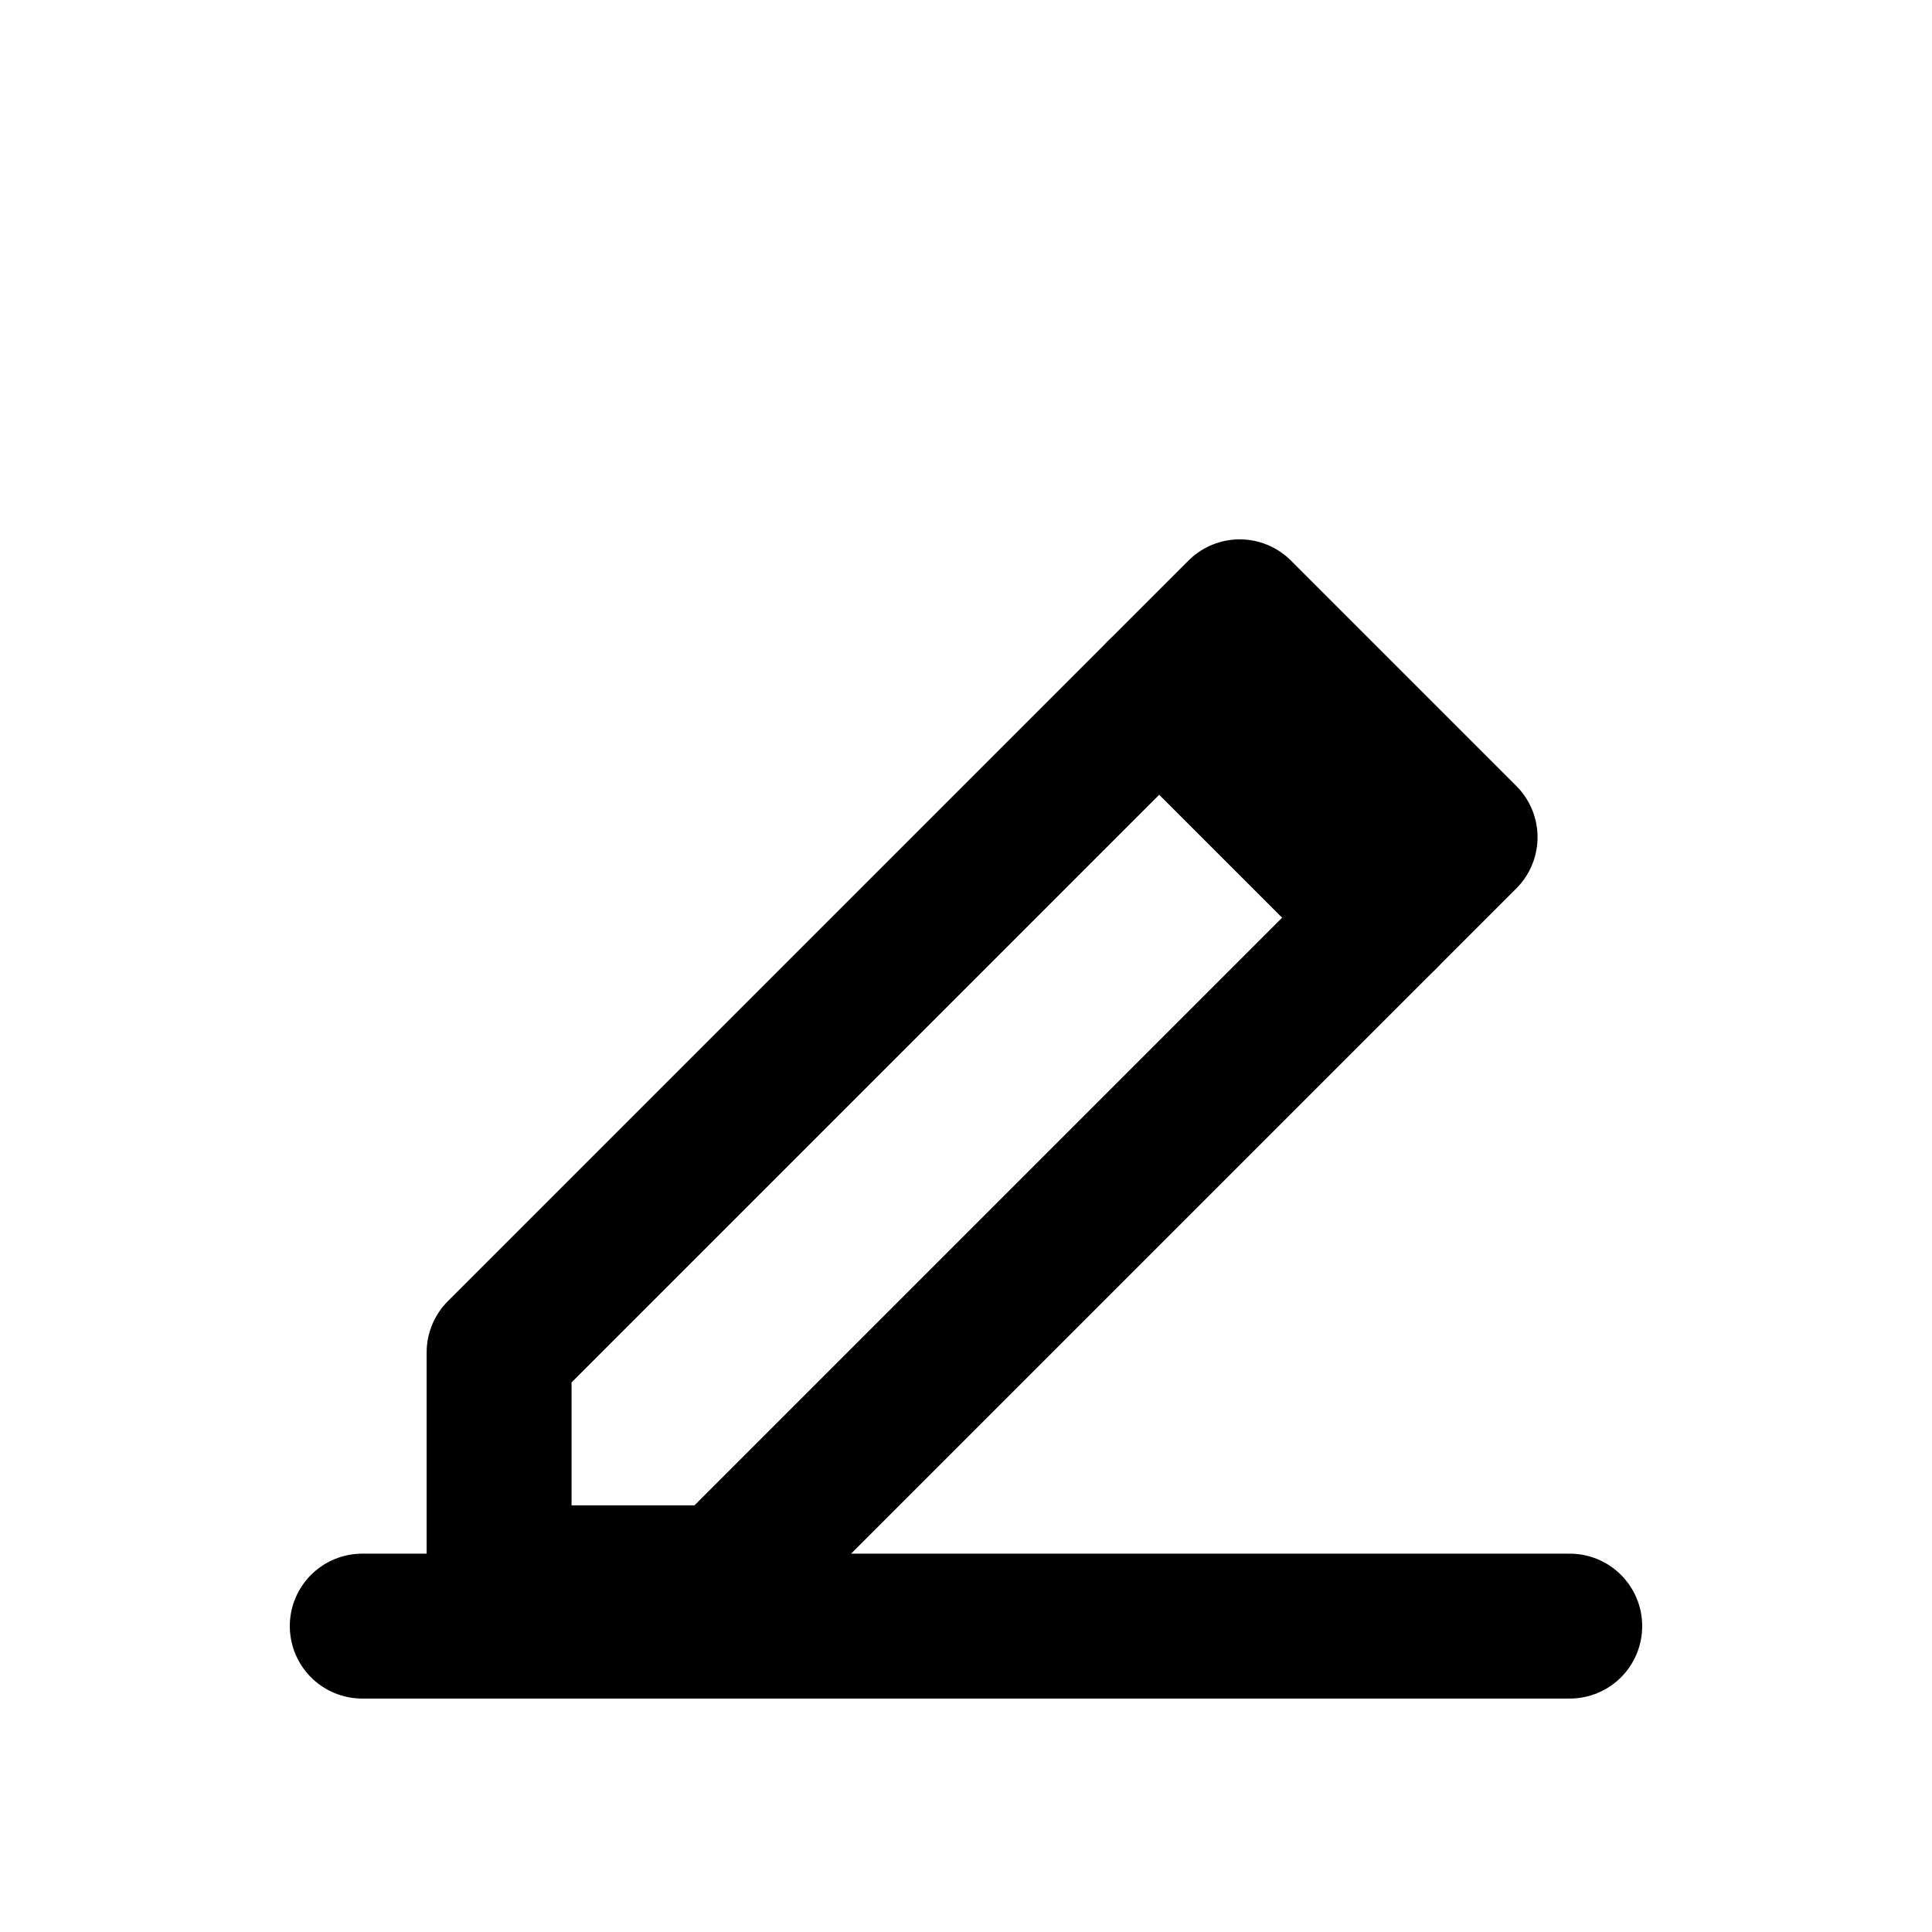
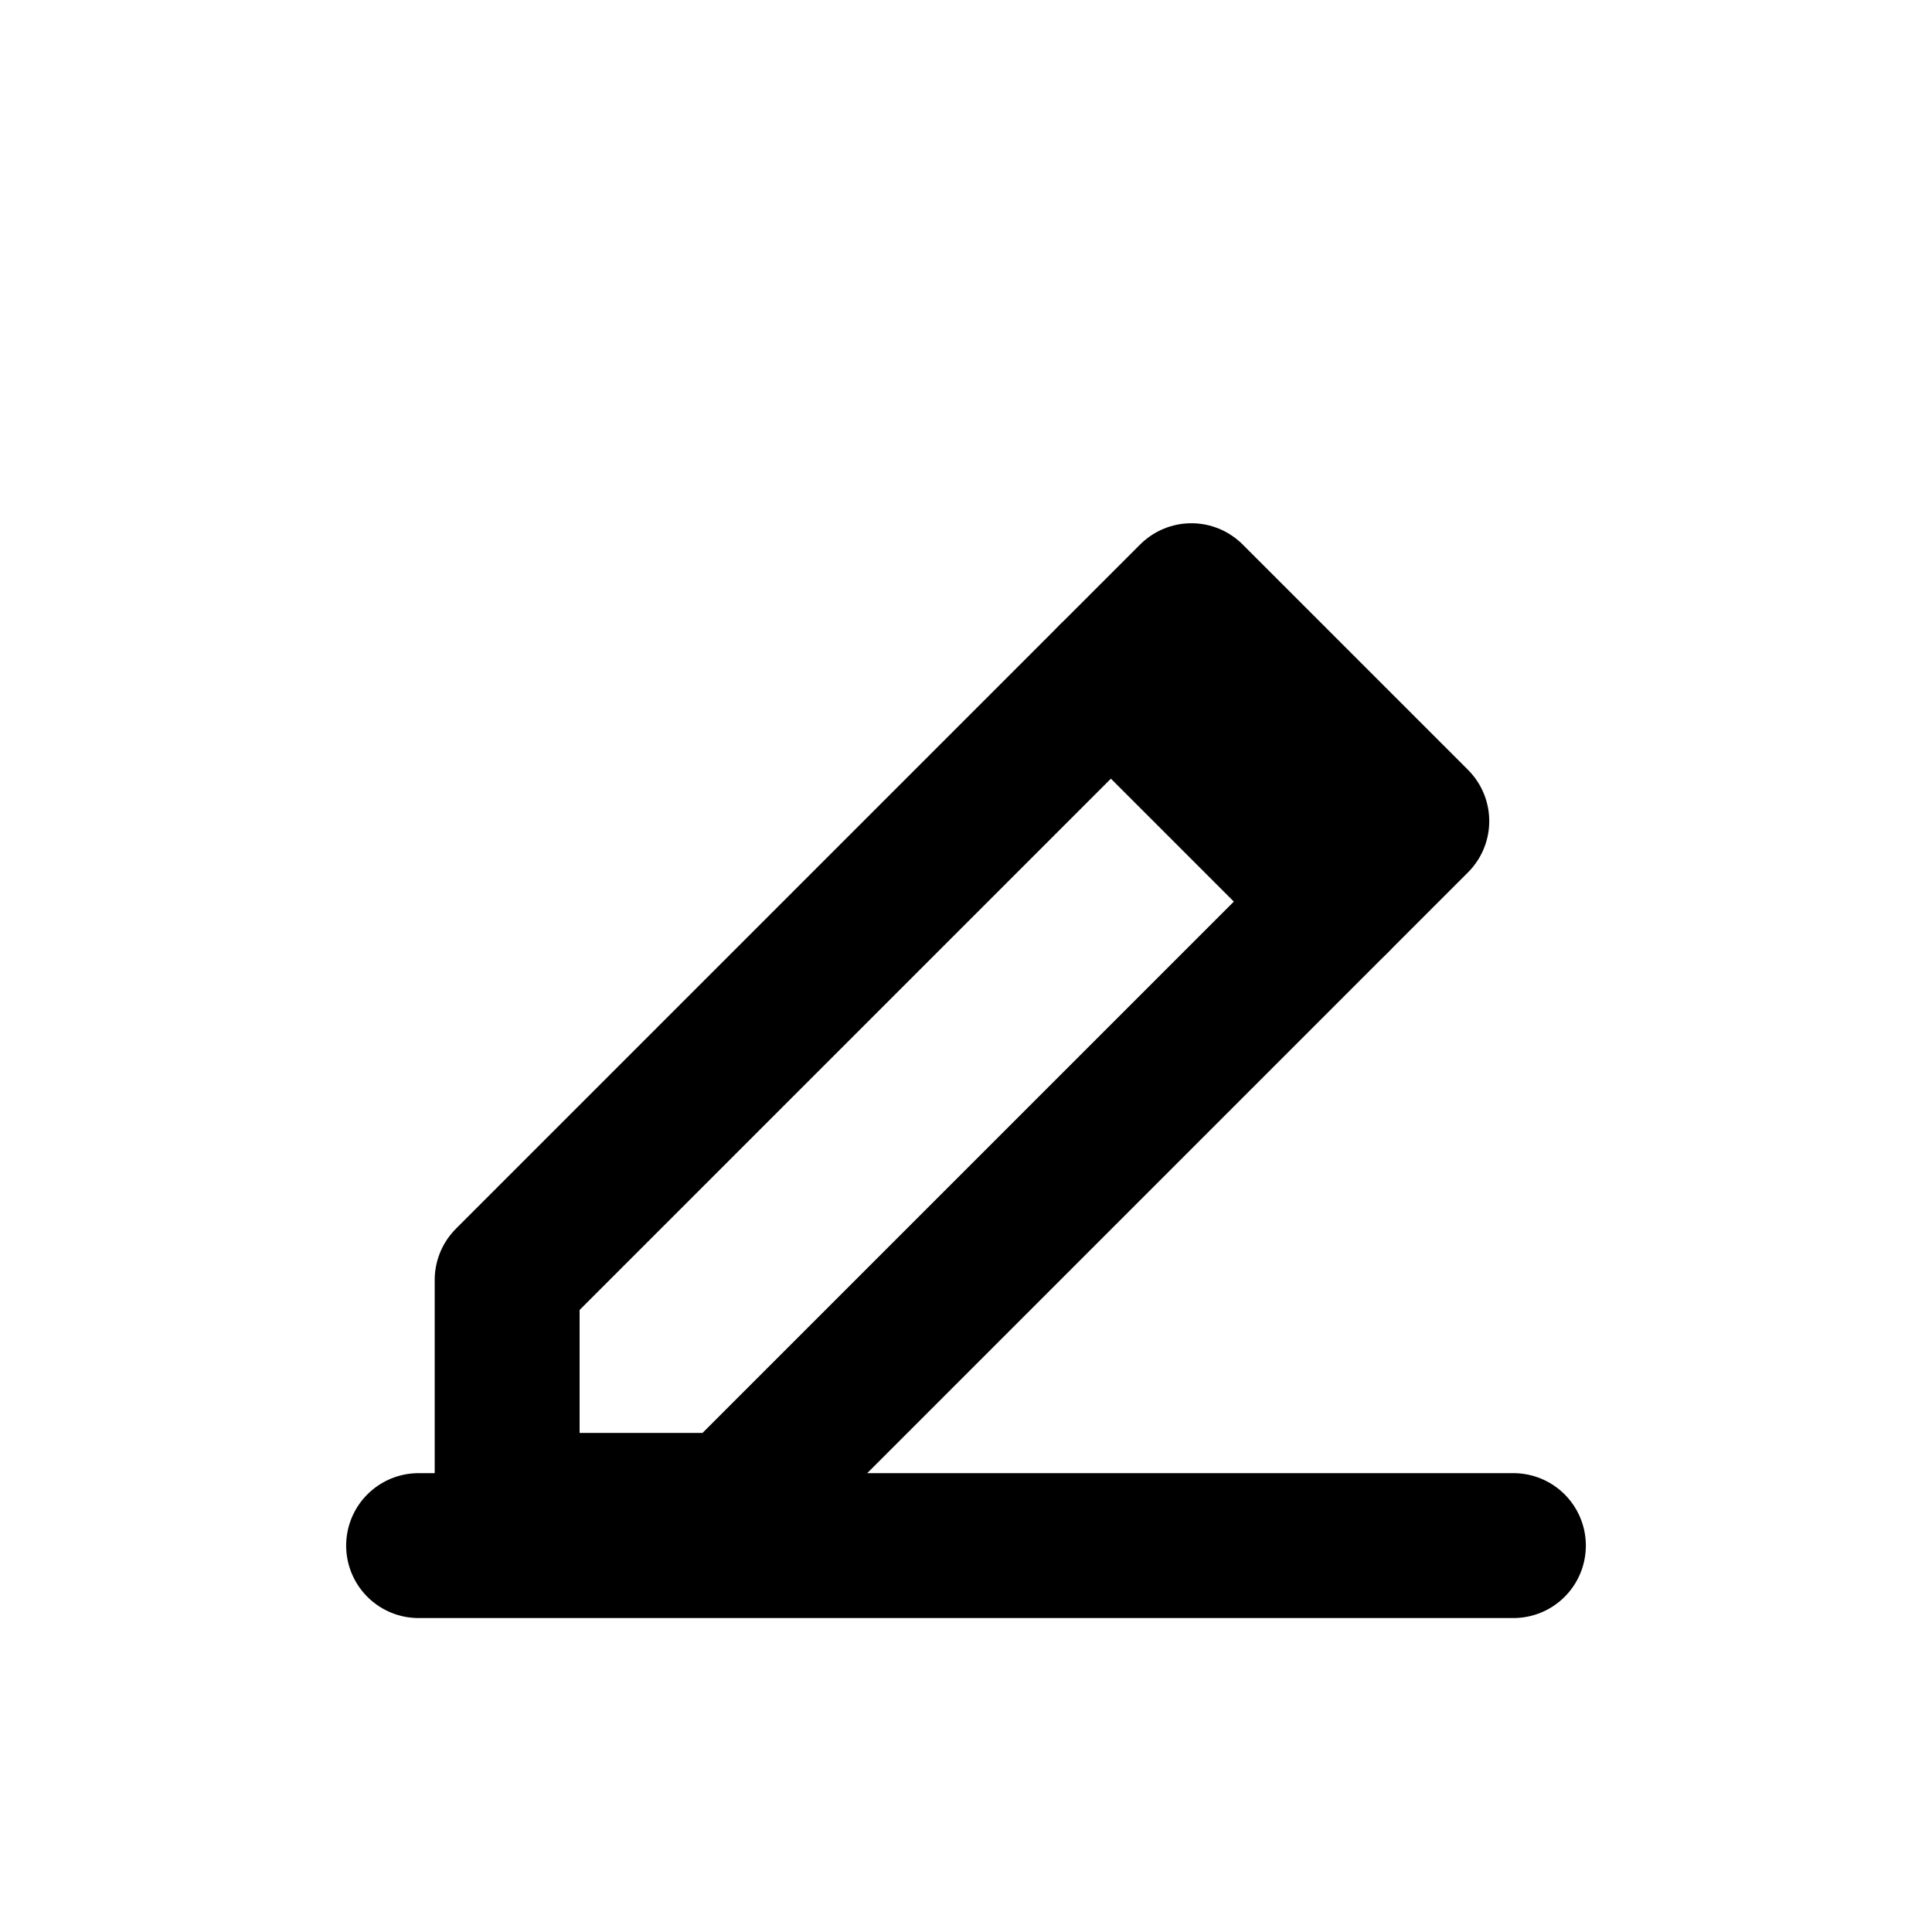
<svg xmlns="http://www.w3.org/2000/svg" viewBox="0 0 24 24">
  <g fill="none" stroke="#000" stroke-width="1.8" stroke-linecap="round" stroke-linejoin="round">
-     <path d="M6.2 16.8 15.4 7.6l2.8 2.8L9 19.6H6.2v-2.8Z" />
-     <path d="M14.4 8.6l2.8 2.8M4.5 20.2h15" />
+     <path d="M6.3 15.9 14.8 7.4l2.8 2.8-8.5 8.5H6.3v-2.8Z" />
+     <path d="m13.8 8.4 2.8 2.8M5.2 19.2h13.6" />
  </g>
</svg>
